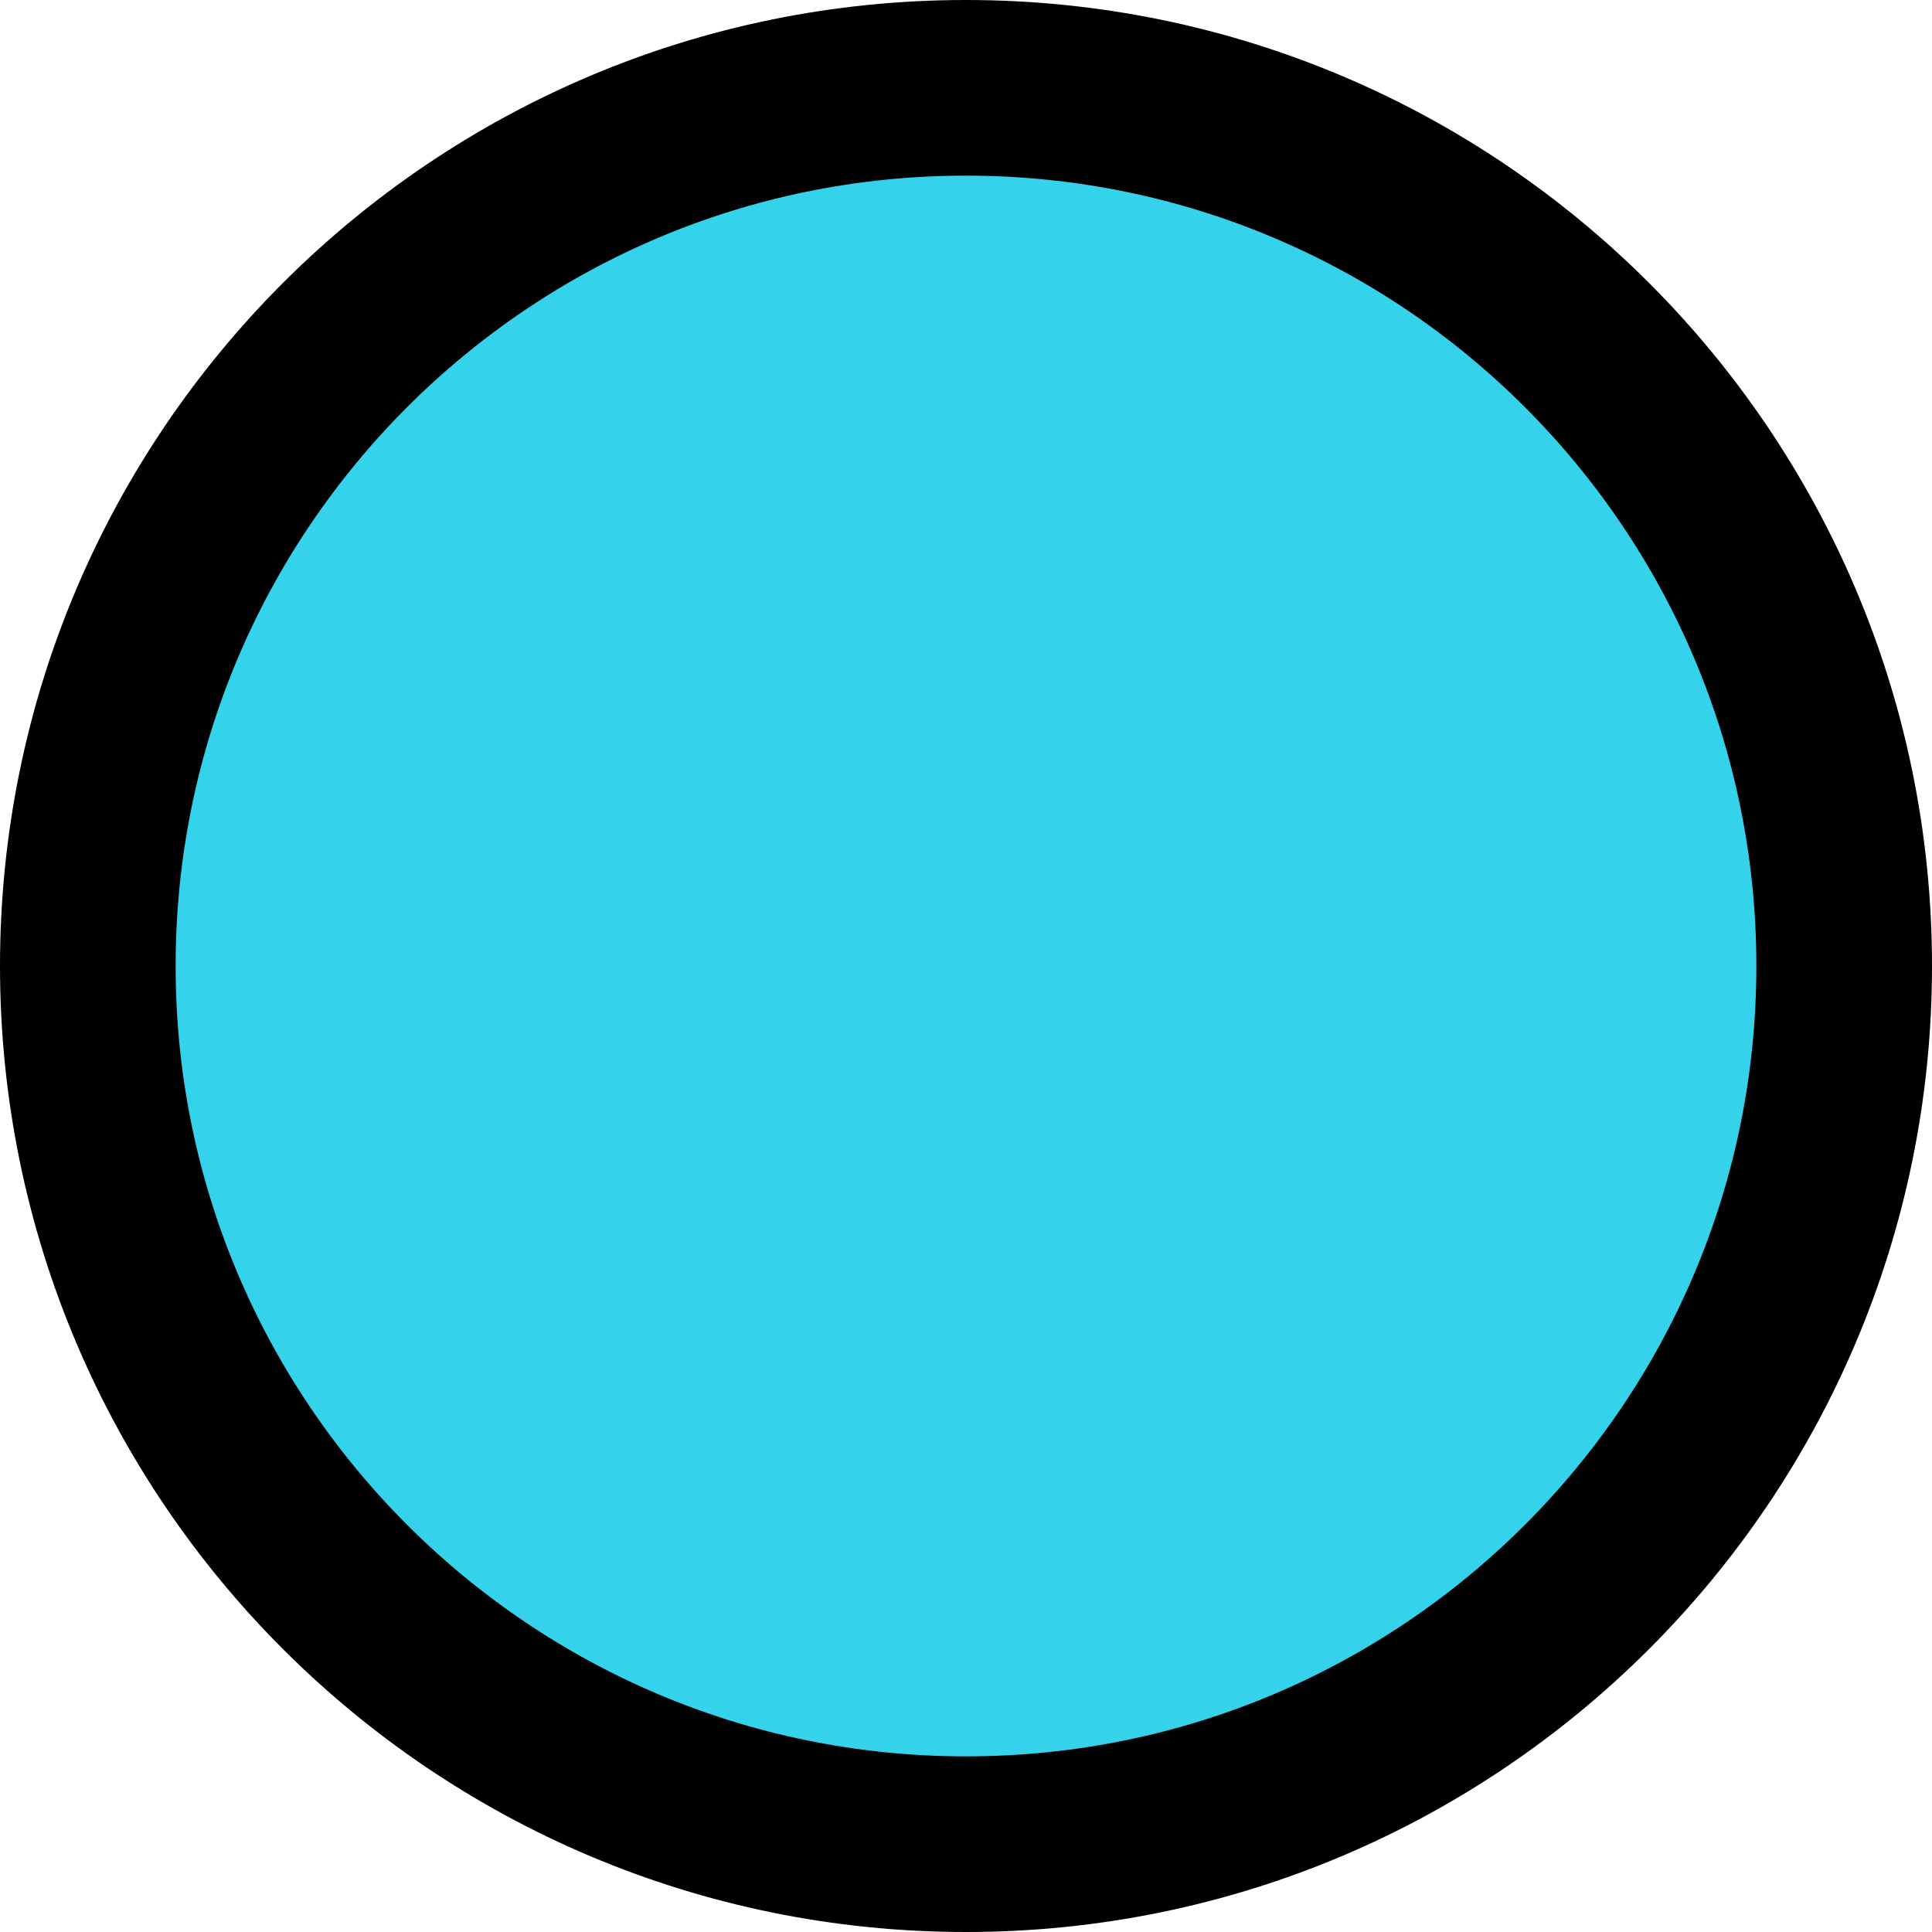
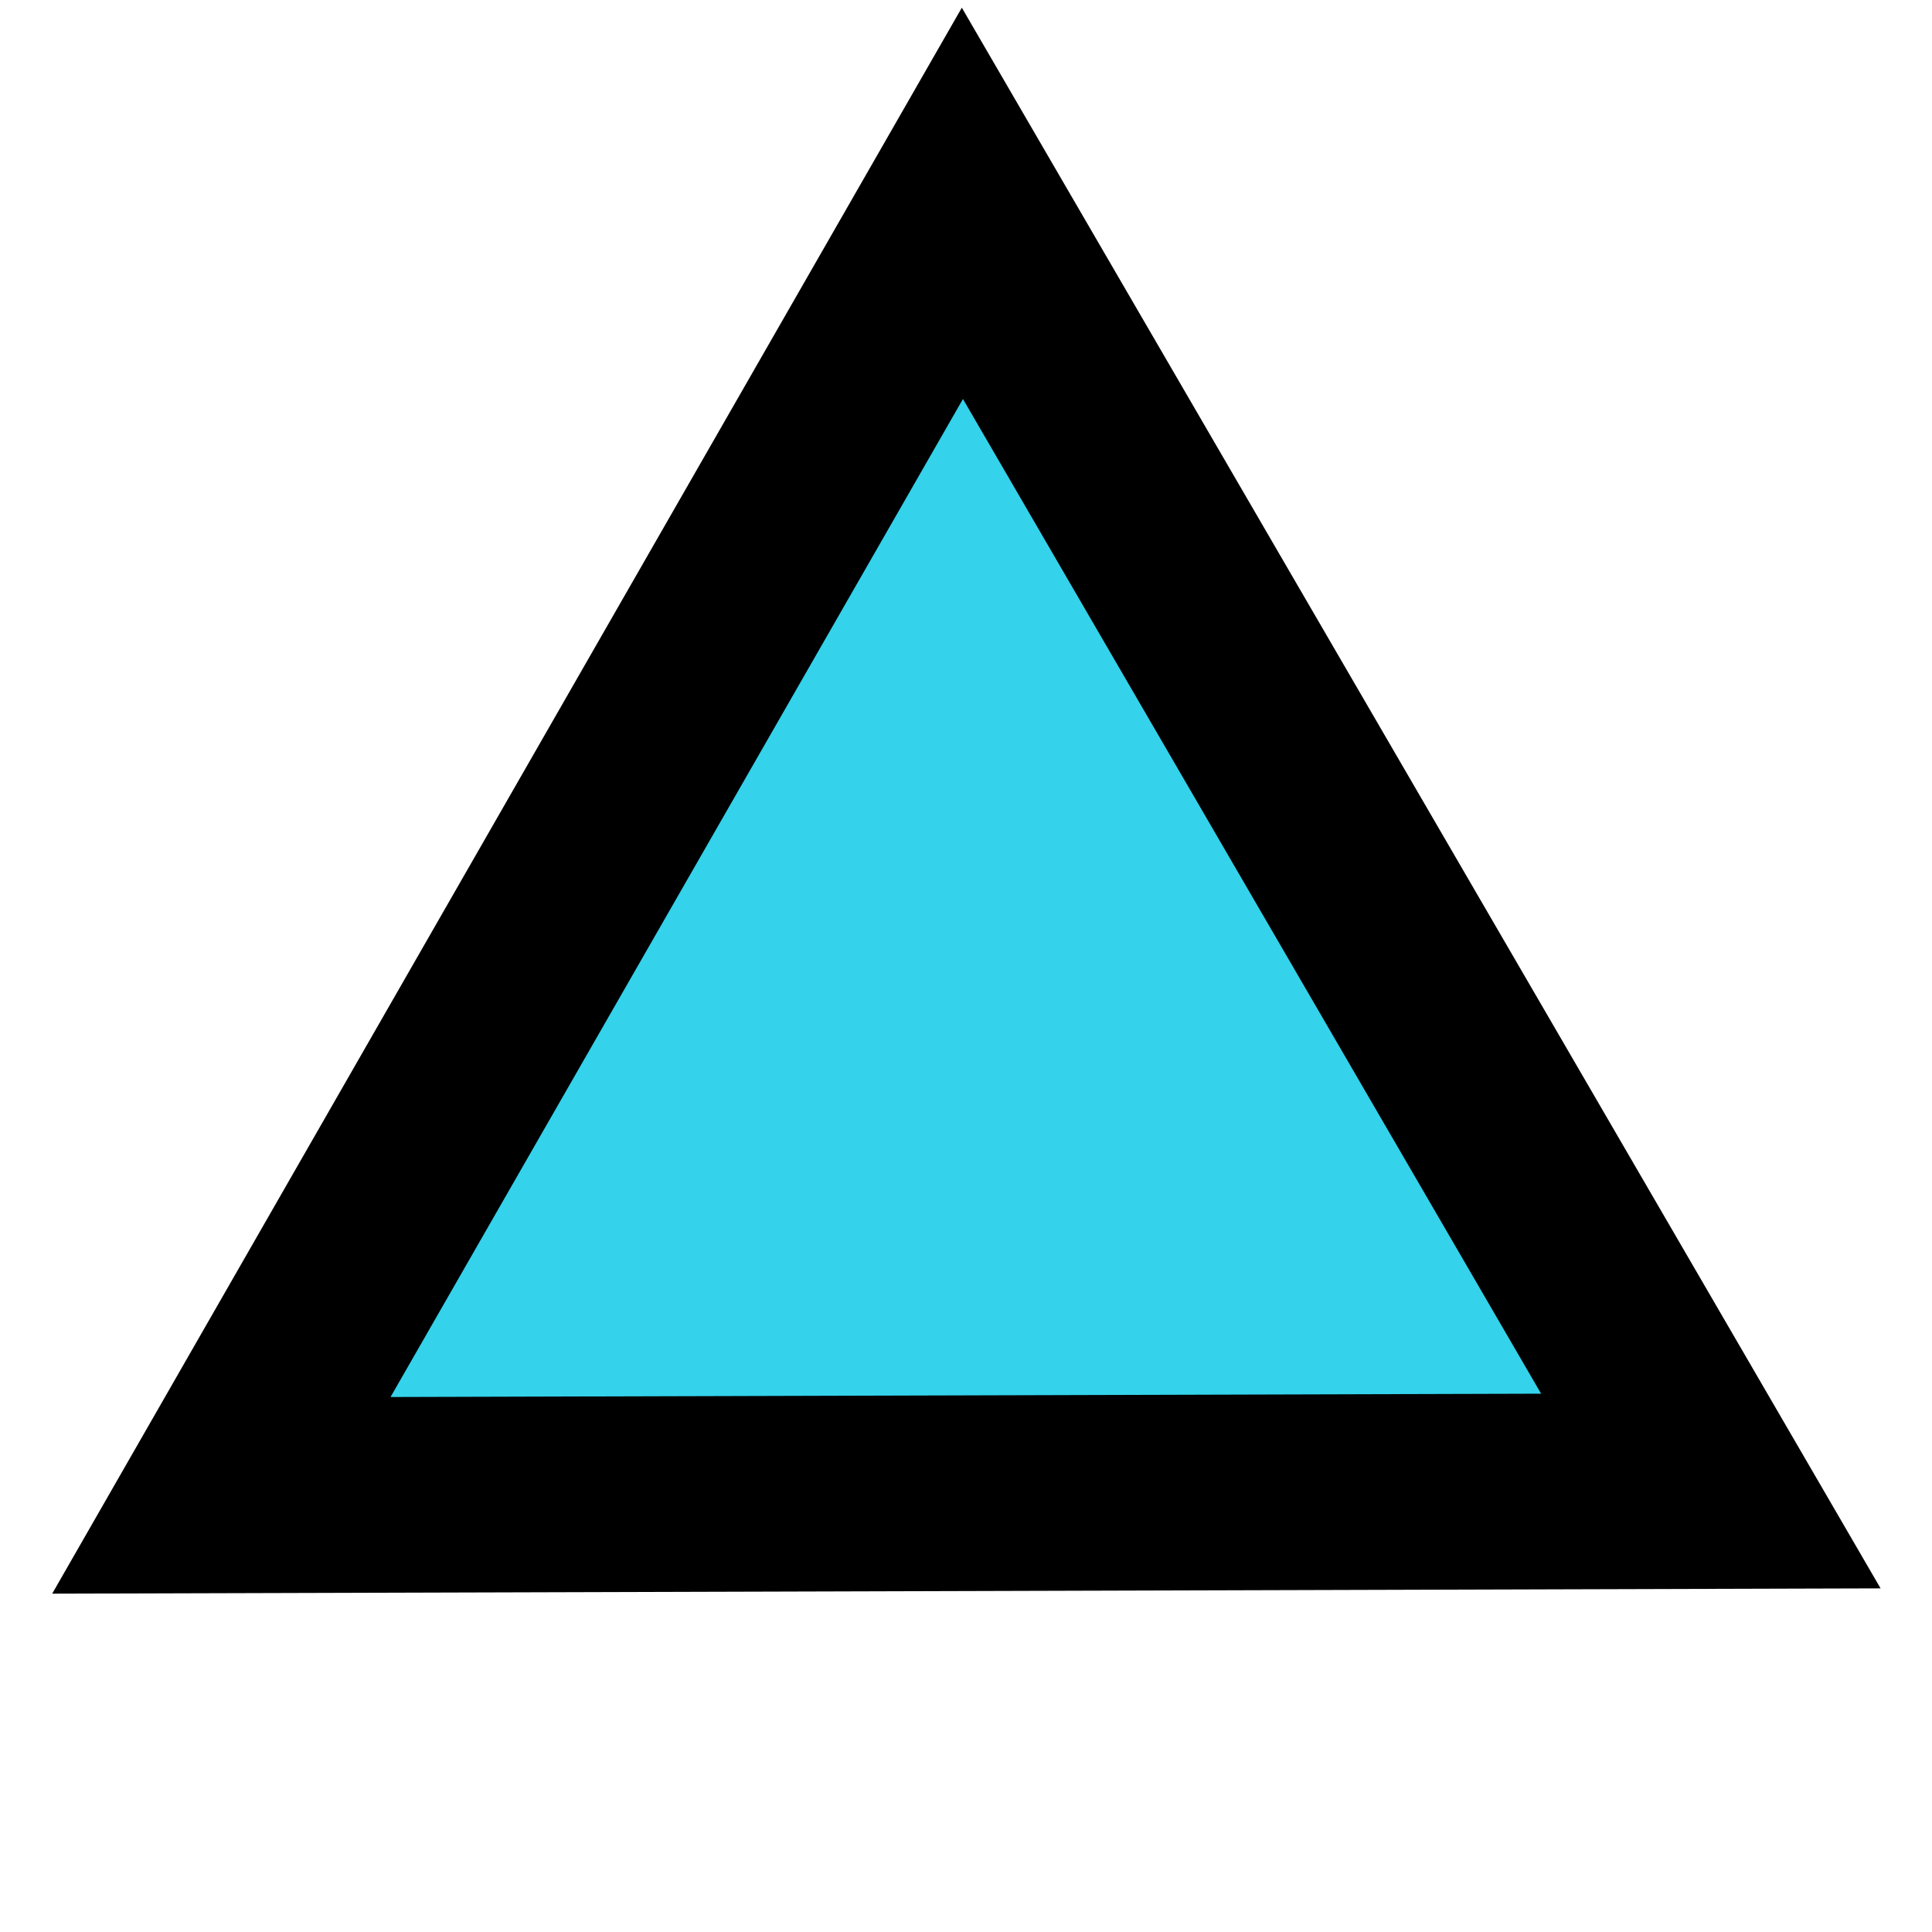
<svg xmlns="http://www.w3.org/2000/svg" version="1.1" width="16.5" height="16.5" viewBox="0 0 16.5 16.5" id="svg6709">
  <defs id="defs6713" />
-   <path d="m 8.25,0.75 a 7.5,7.5 0 0 0 -7.5,7.5 7.5,7.5 0 0 0 7.5,7.5 7.5,7.5 0 0 0 7.5,-7.5 7.5,7.5 0 0 0 -7.5,-7.5 z" id="path6707-7" style="fill:#34d2eb;fill-opacity:1;stroke:#000000;stroke-width:1.5;stroke-dasharray:none;stroke-opacity:1" />
+   <path style="fill:#34d2eb;stroke:#000000;stroke-width:1.5;stroke-dasharray:none" id="path17688" d="M 14.213,10.975 2.794,11.008 8.475,1.103 Z" transform="matrix(1.113999,0,0,1.113999,-1.221944,0.5078551)" />
</svg>
